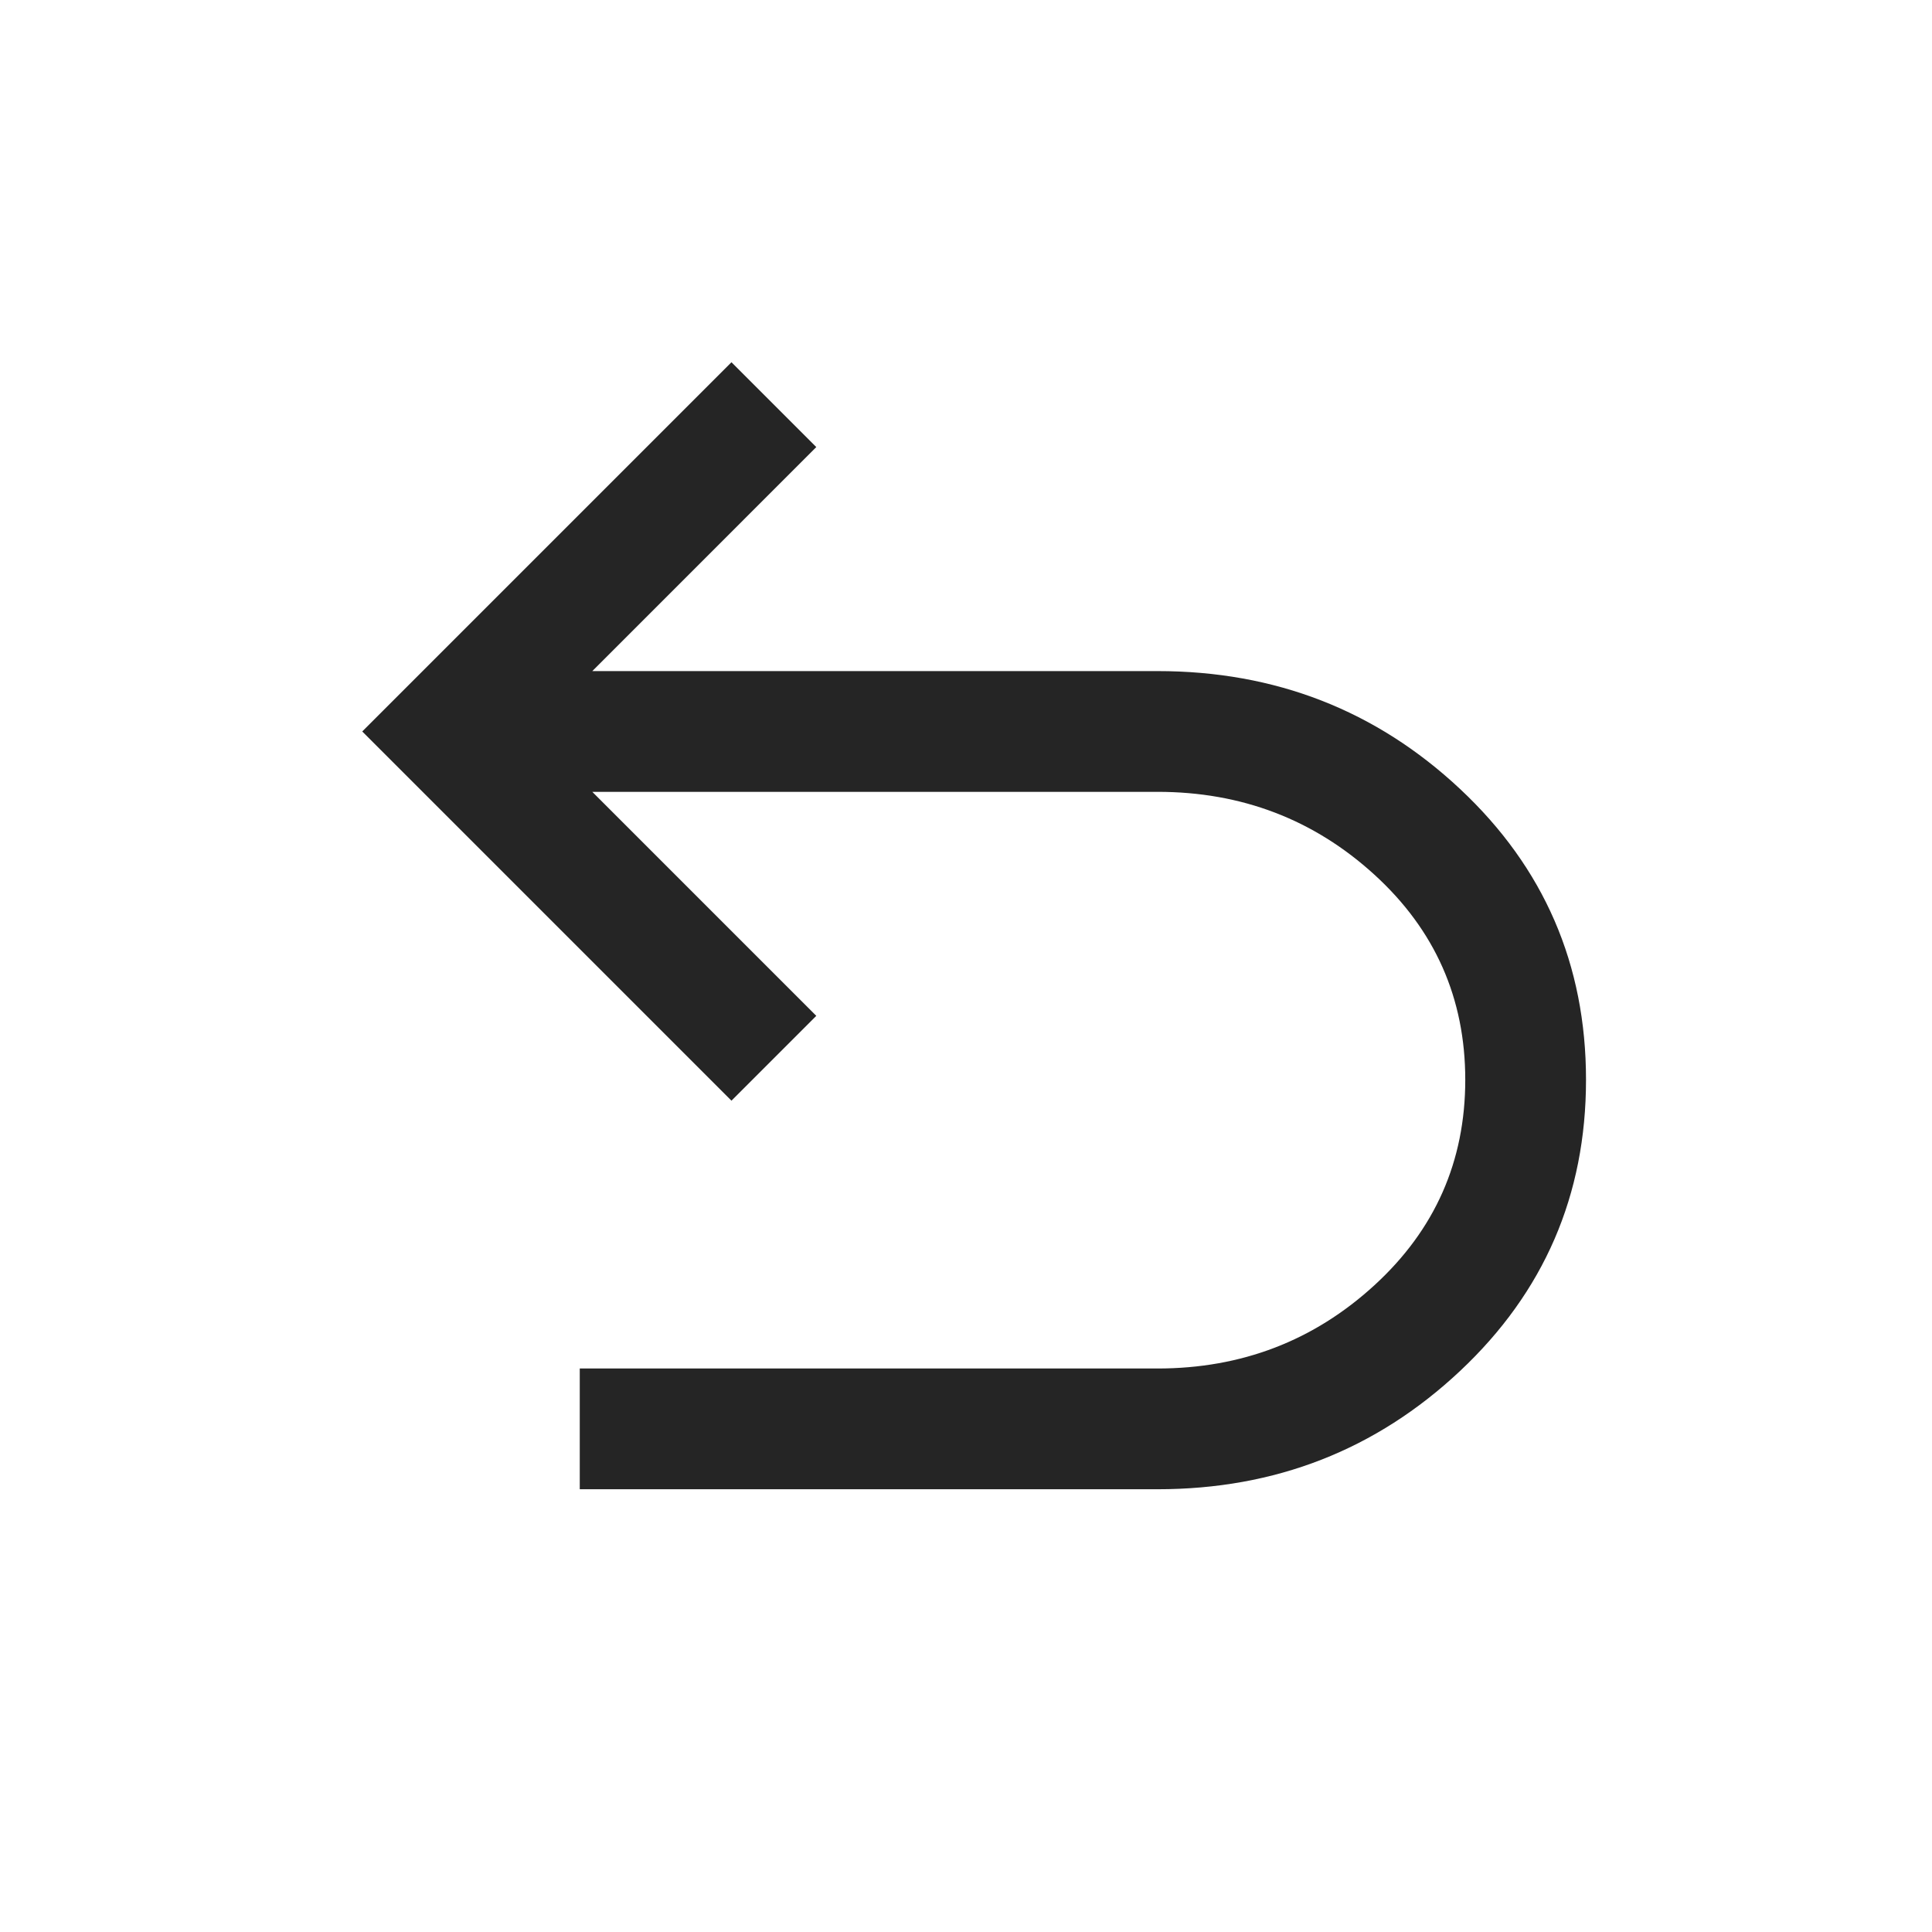
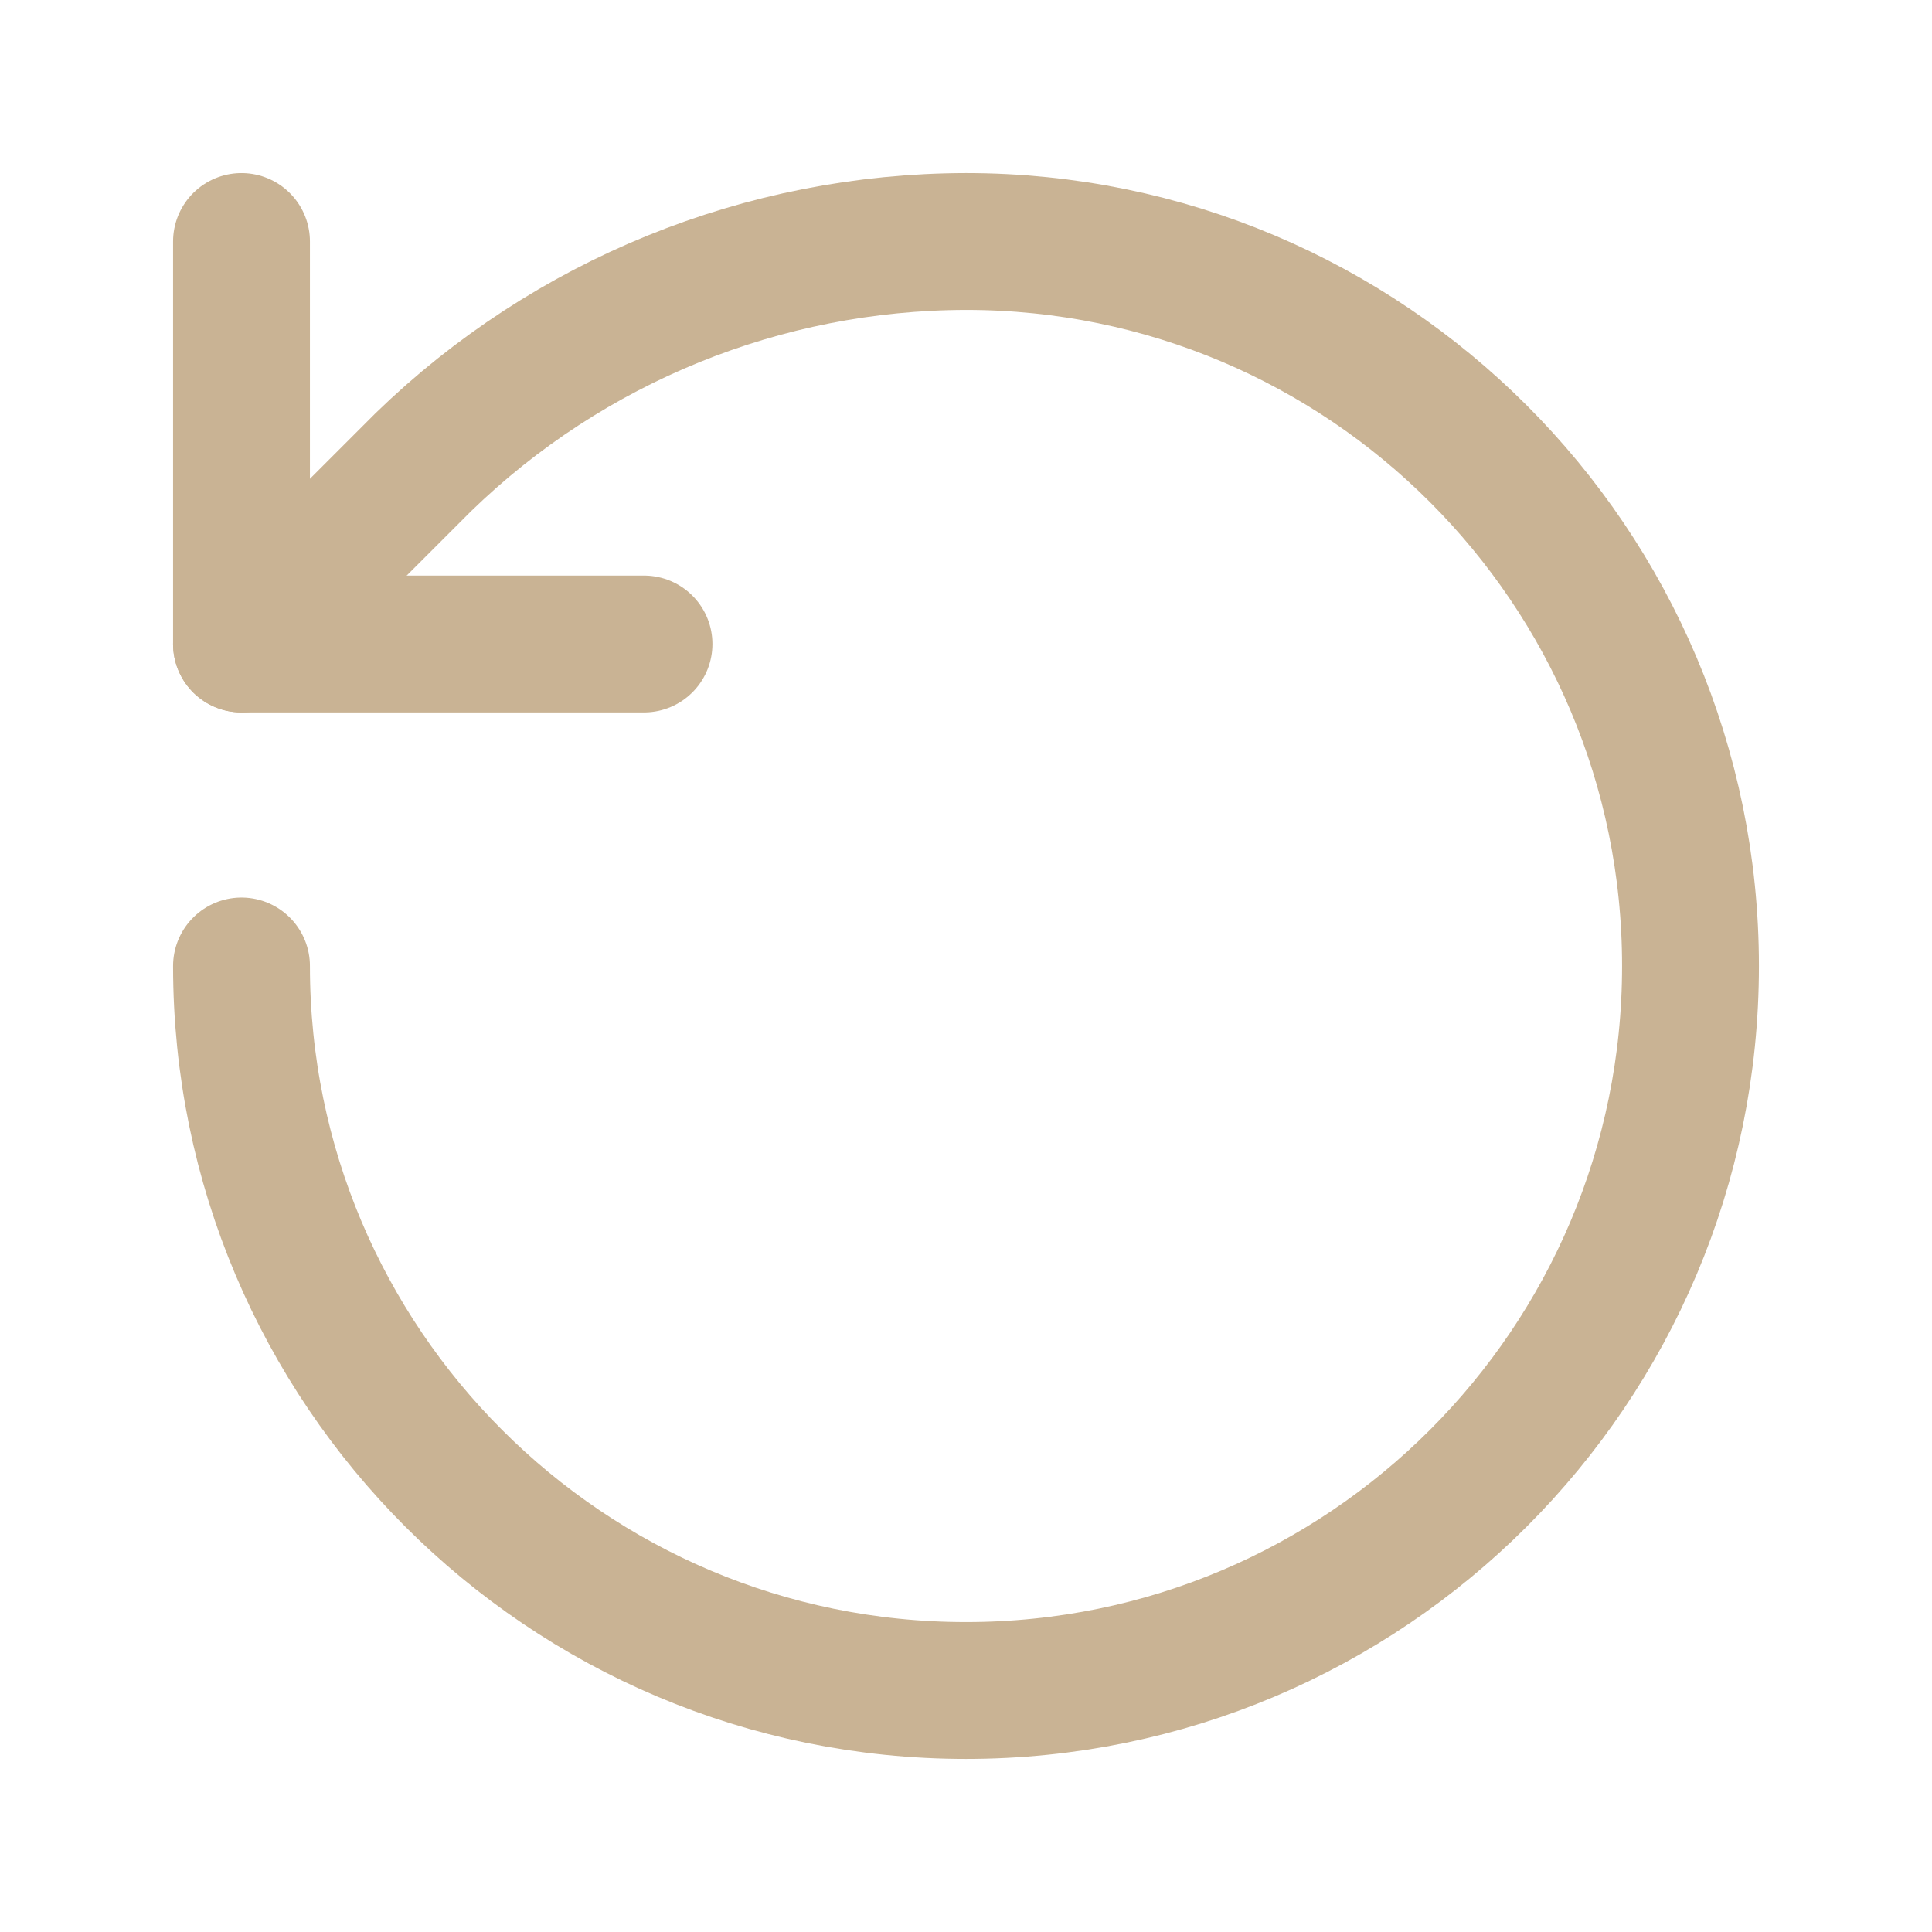
- <svg xmlns="http://www.w3.org/2000/svg" height="24px" viewBox="0 -960 960 960" width="24px" fill="#252525">
-   <path d="M288.08-220v-60h287.07q62.62 0 107.77-41.35 45.16-41.34 45.16-102.11 0-60.77-45.16-101.93-45.15-41.15-107.77-41.15H294.31l111.3 111.31-42.15 42.15L180-596.54 363.46-780l42.15 42.15-111.3 111.31h280.84q87.77 0 150.35 58.58t62.58 144.5q0 85.92-62.58 144.69Q662.92-220 575.15-220H288.08Z" />
+ <svg xmlns="http://www.w3.org/2000/svg" width="24" height="24" viewBox="0 0 24 24" fill="none" stroke="#c9b394" stroke-width="1.7" stroke-linecap="round" stroke-linejoin="round">
+   <path d="M3 12a9 9 0 1 0 9-9 9.7 9.7 0 0 0-6.74 2.74L3 8" />
+   <path d="M3 3v5h5" />
</svg>
